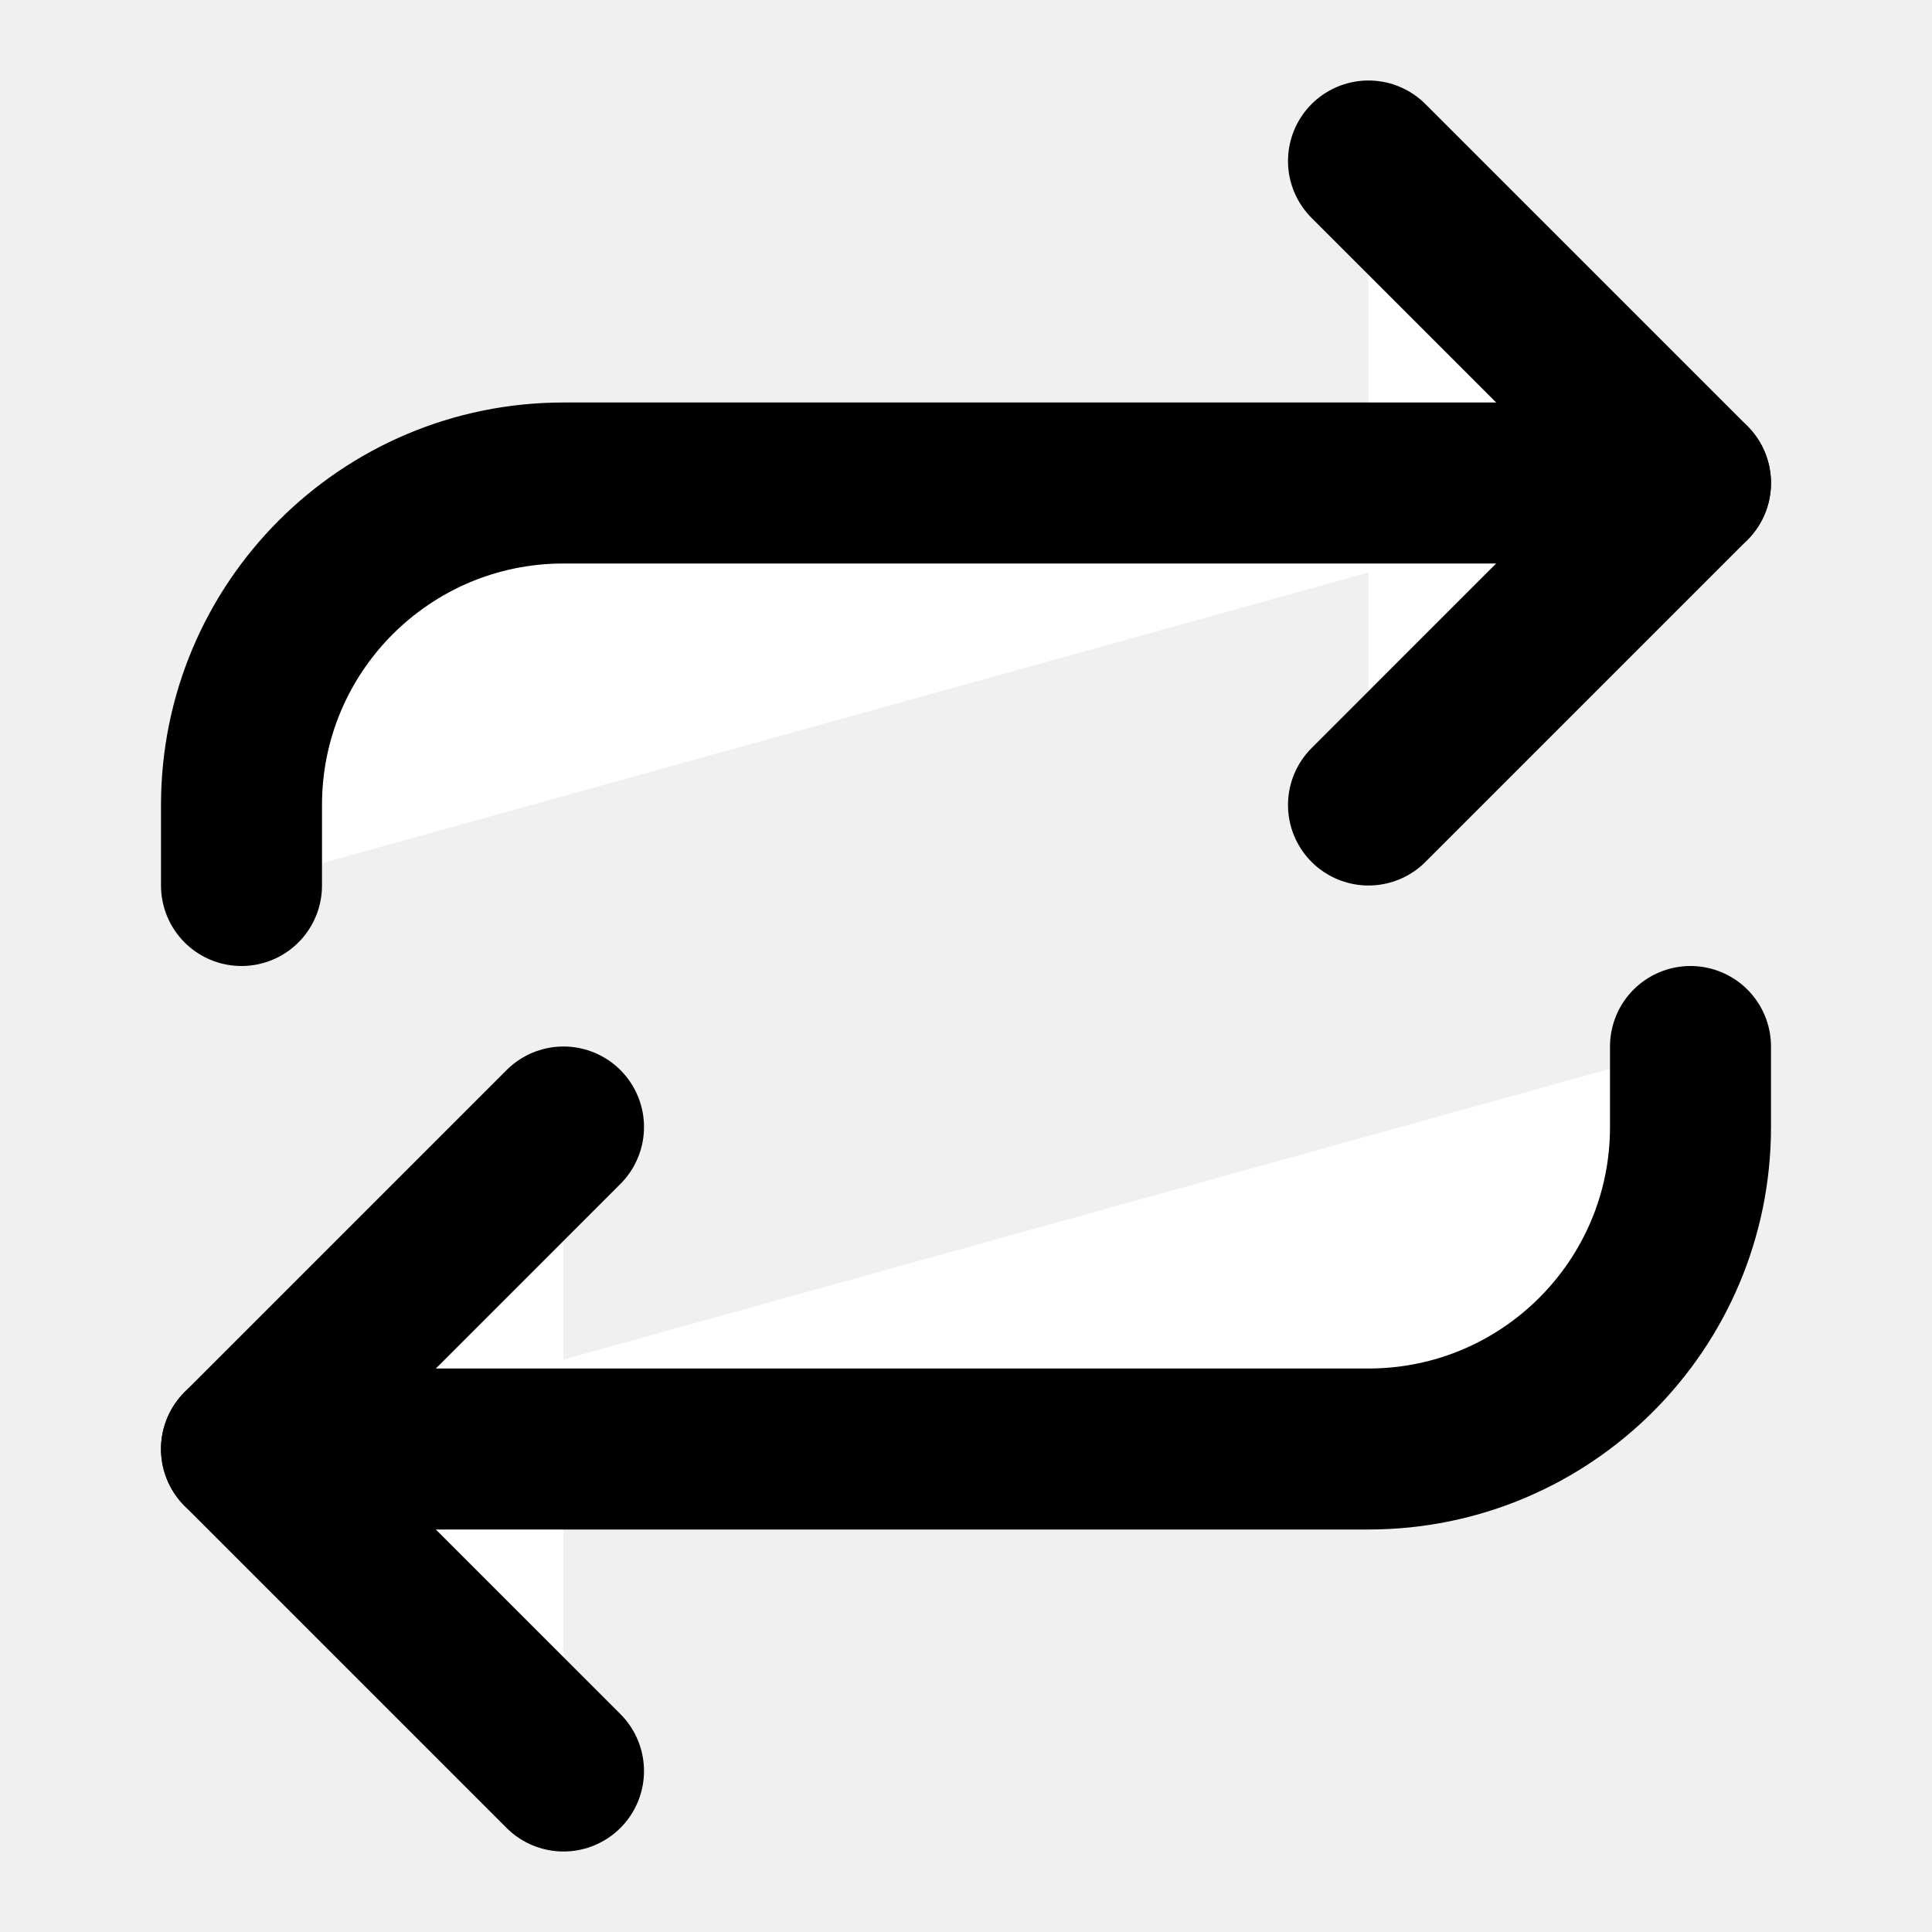
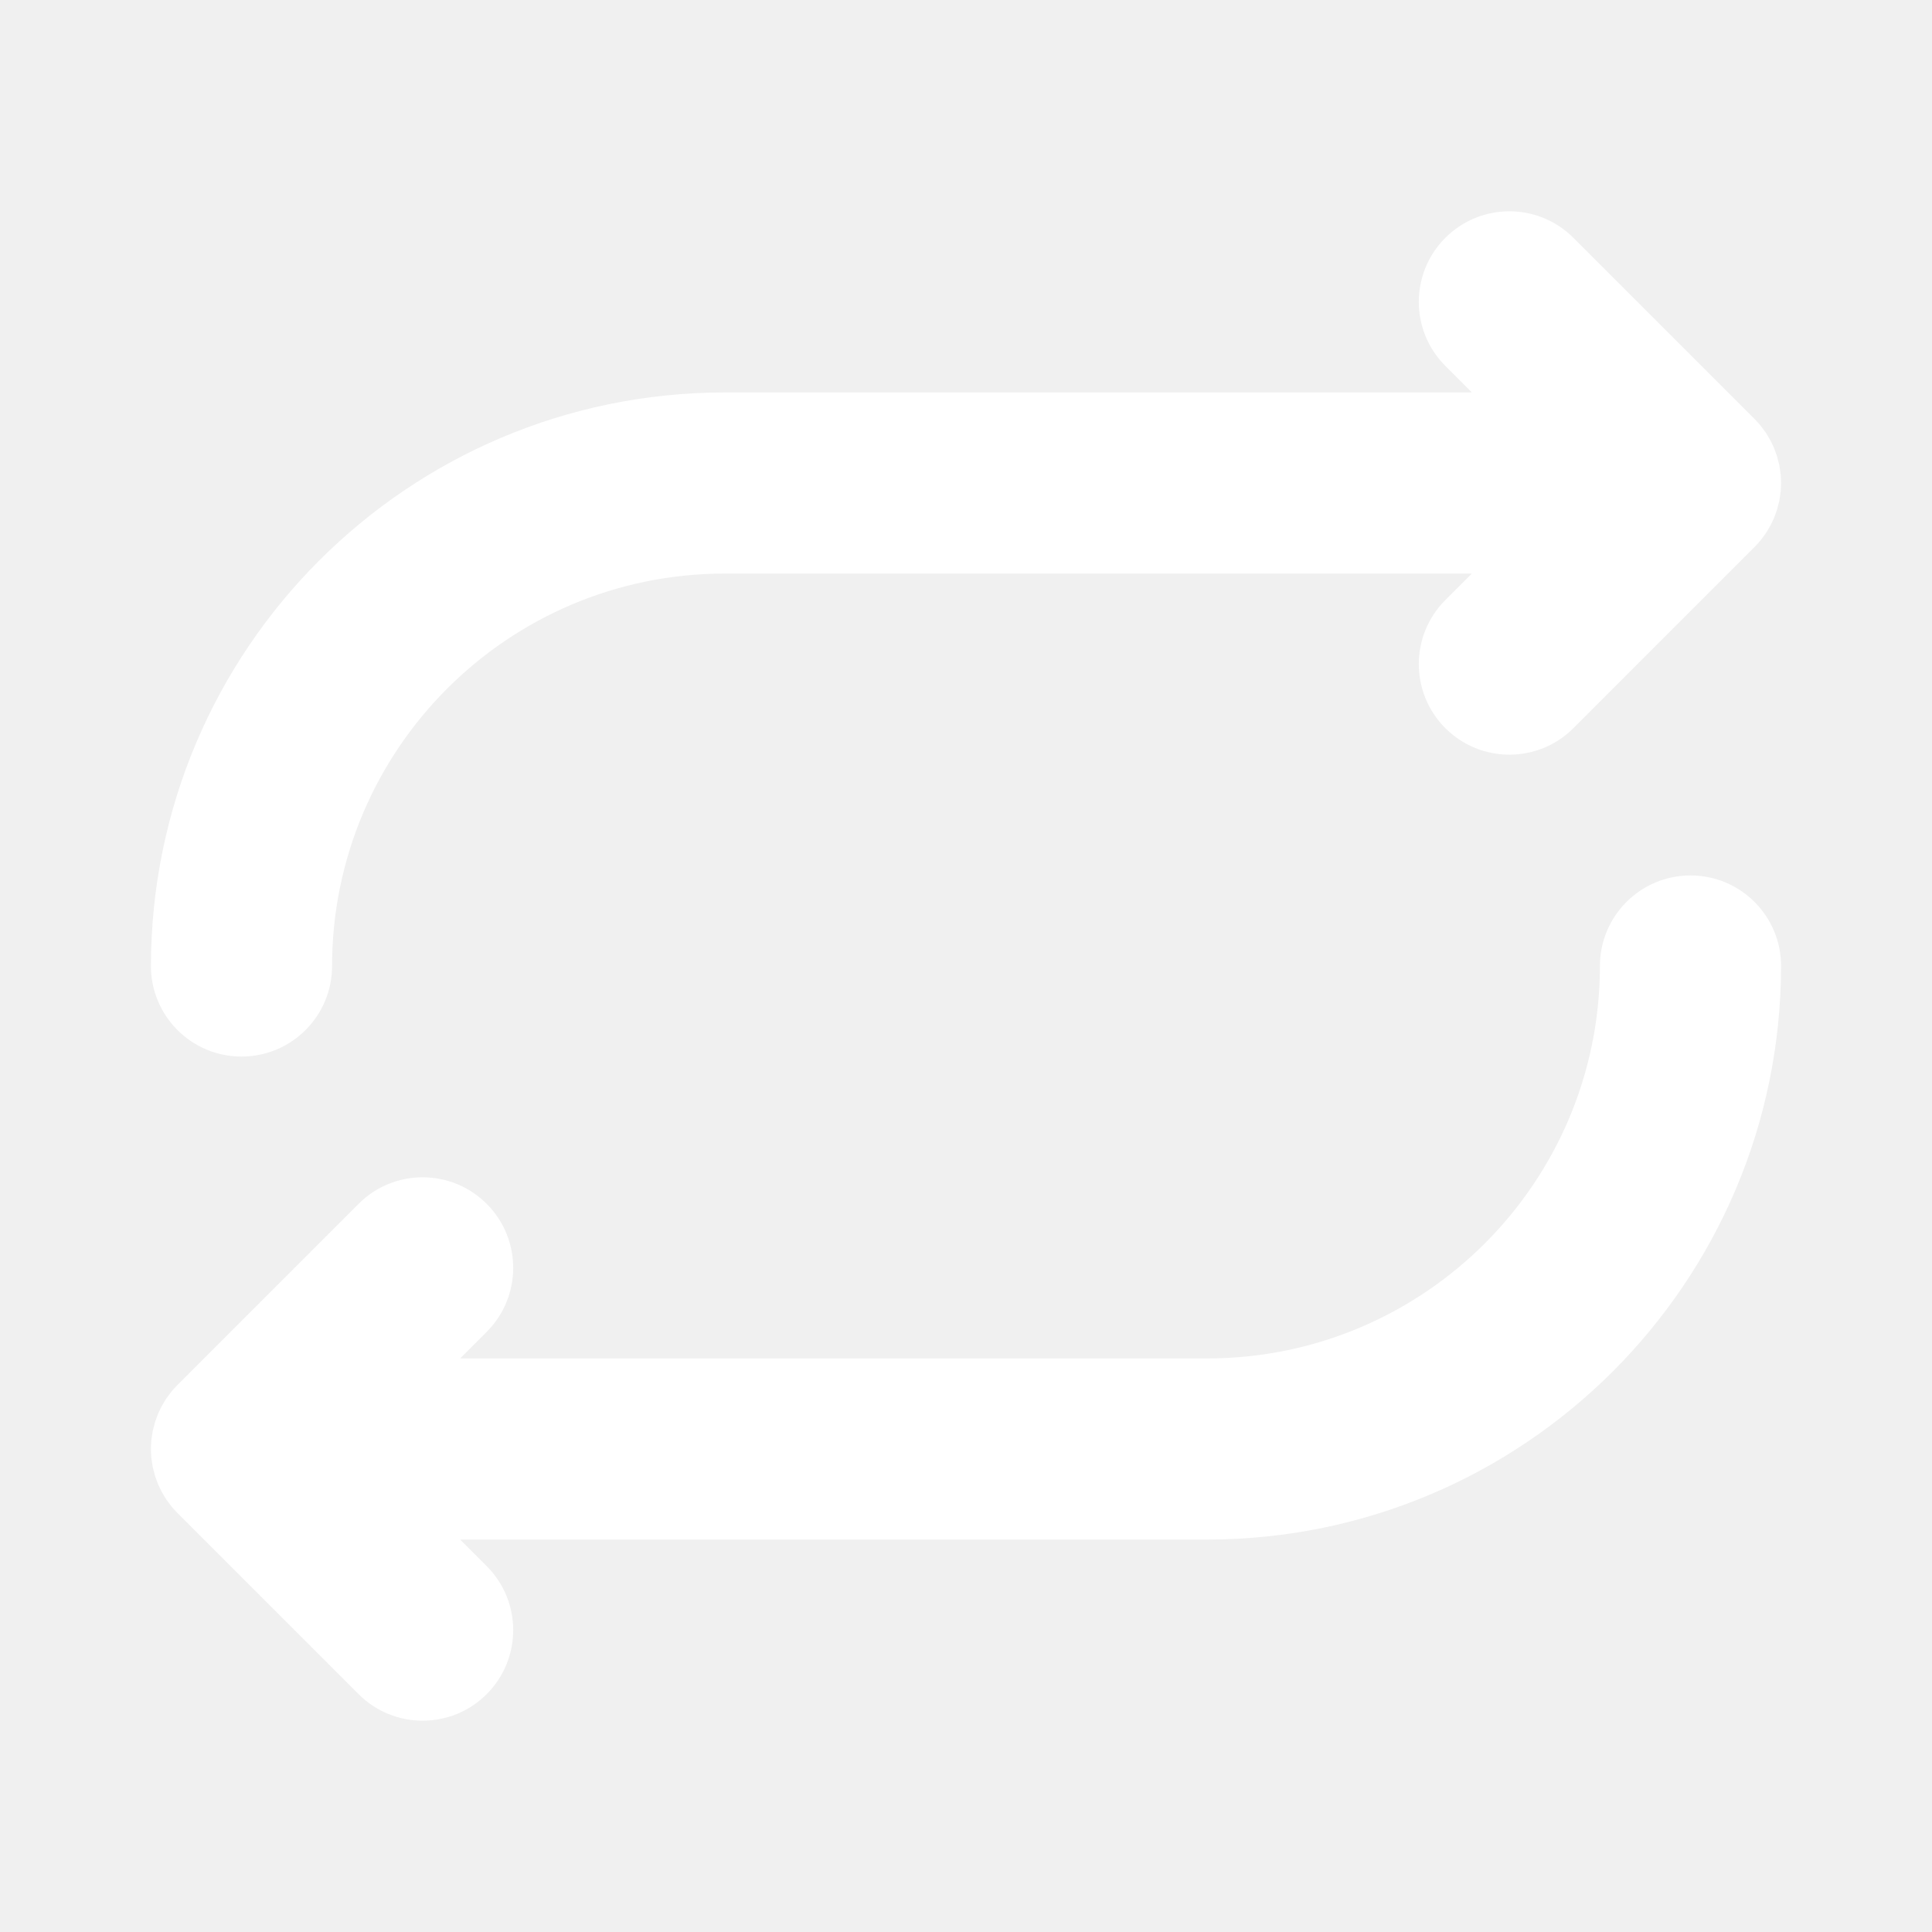
- <svg xmlns="http://www.w3.org/2000/svg" width="24" height="24" viewBox="0 0 24 24" fill="white" stroke="#000000" stroke-width="2" stroke-linecap="round" stroke-linejoin="round">
-   <path d="M17 2l4 4-4 4" />
-   <path d="M3 11v-1a4 4 0 014-4h14" />
-   <path d="M7 22l-4-4 4-4" />
-   <path d="M21 13v1a4 4 0 01-4 4H3" />
+ <svg xmlns="http://www.w3.org/2000/svg" fill="white" width="800px" height="800px" viewBox="0 0 256 256" id="Flat">
+   <path d="M20,128A76.086,76.086,0,0,1,96,52h99.029l-3.515-3.515a12,12,0,0,1,16.971-16.971l24,24c.019.02.035.041.054.06.258.261.506.533.739.817.121.147.227.303.34.454.121.162.246.32.359.488.119.178.223.363.332.546.091.153.188.302.272.46.099.185.183.375.272.564.078.166.162.33.232.5.076.184.138.372.204.558.065.183.136.363.192.55.057.188.099.38.147.571.047.189.101.375.139.568.044.221.07.444.102.667.023.165.055.328.071.495a12.042,12.042,0,0,1,0,2.373c-.016.167-.048.33-.071.495-.031.223-.058.446-.102.667-.038.193-.092.379-.139.568-.048.19-.09.382-.147.571-.057.187-.127.367-.192.55-.066.187-.128.374-.204.558-.071.17-.154.334-.232.5-.089.189-.173.379-.272.564-.084.158-.181.307-.272.46-.109.184-.213.368-.332.546-.113.168-.238.326-.359.488-.113.151-.218.307-.34.454-.233.284-.481.556-.739.817-.019.02-.035.041-.054.06l-24,24a12,12,0,0,1-16.971-16.971L195.029,76H96a52.059,52.059,0,0,0-52,52,12,12,0,0,1-24,0Zm204-12a12,12,0,0,0-12,12,52.059,52.059,0,0,1-52,52H60.971l3.515-3.515a12,12,0,0,0-16.971-16.971l-24,24c-.019.02-.035.041-.054.06-.258.261-.506.533-.739.817-.121.147-.227.303-.34.454-.121.162-.246.32-.359.488-.119.178-.223.363-.332.546-.091.153-.188.302-.272.46-.099.186-.184.376-.273.566-.078.166-.161.328-.231.498-.076.185-.138.373-.205.561-.065.182-.135.362-.192.548-.057.188-.099.38-.147.571-.047.189-.101.375-.139.568-.044.221-.07.444-.102.667-.023.165-.055.328-.071.495a12.08,12.08,0,0,0,0,2.373c.016.167.048.33.071.495.031.223.058.446.102.667.038.193.091.379.139.568.048.19.09.382.147.571.057.186.126.366.192.548.067.188.129.376.205.561.07.169.153.332.231.498.089.19.173.381.273.566.084.158.181.307.272.46.109.184.213.368.332.546.113.168.238.326.359.488.113.151.218.307.34.454.233.284.481.556.739.817.019.02.035.041.054.06l24,24a12,12,0,0,0,16.971-16.971L60.971,204H160a76.086,76.086,0,0,0,76-76A12,12,0,0,0,224,116Z" />
</svg>
